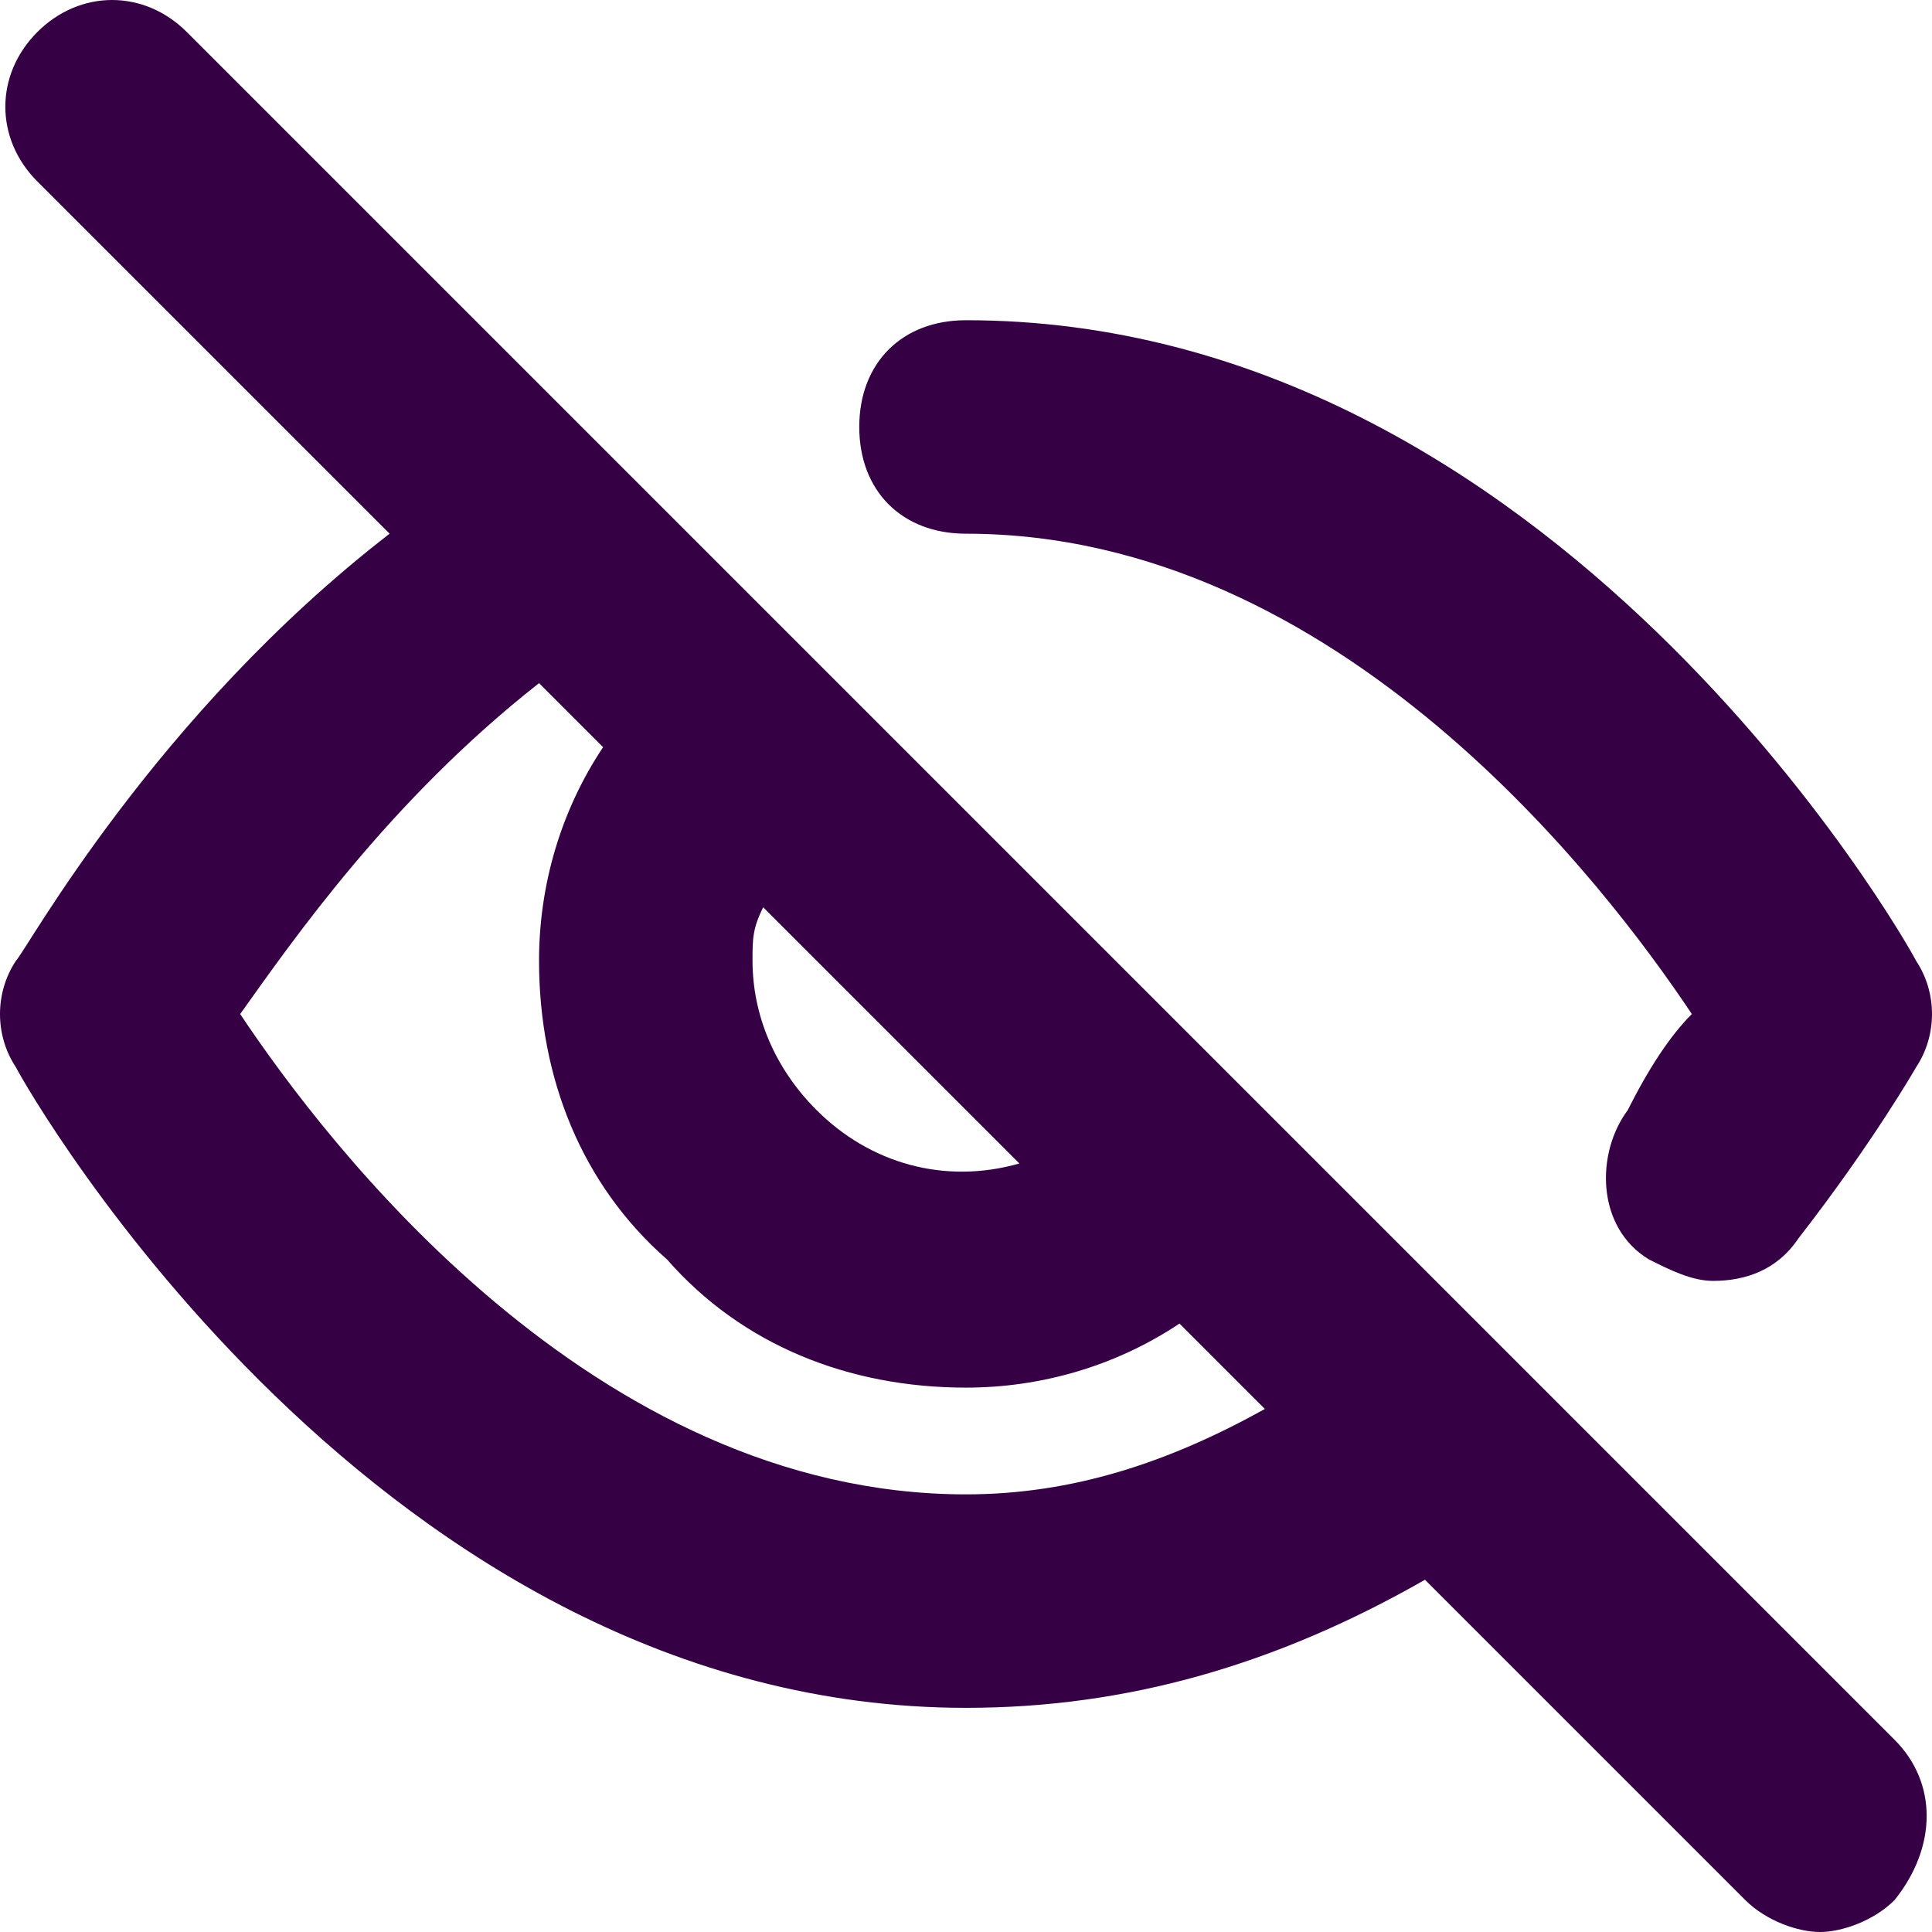
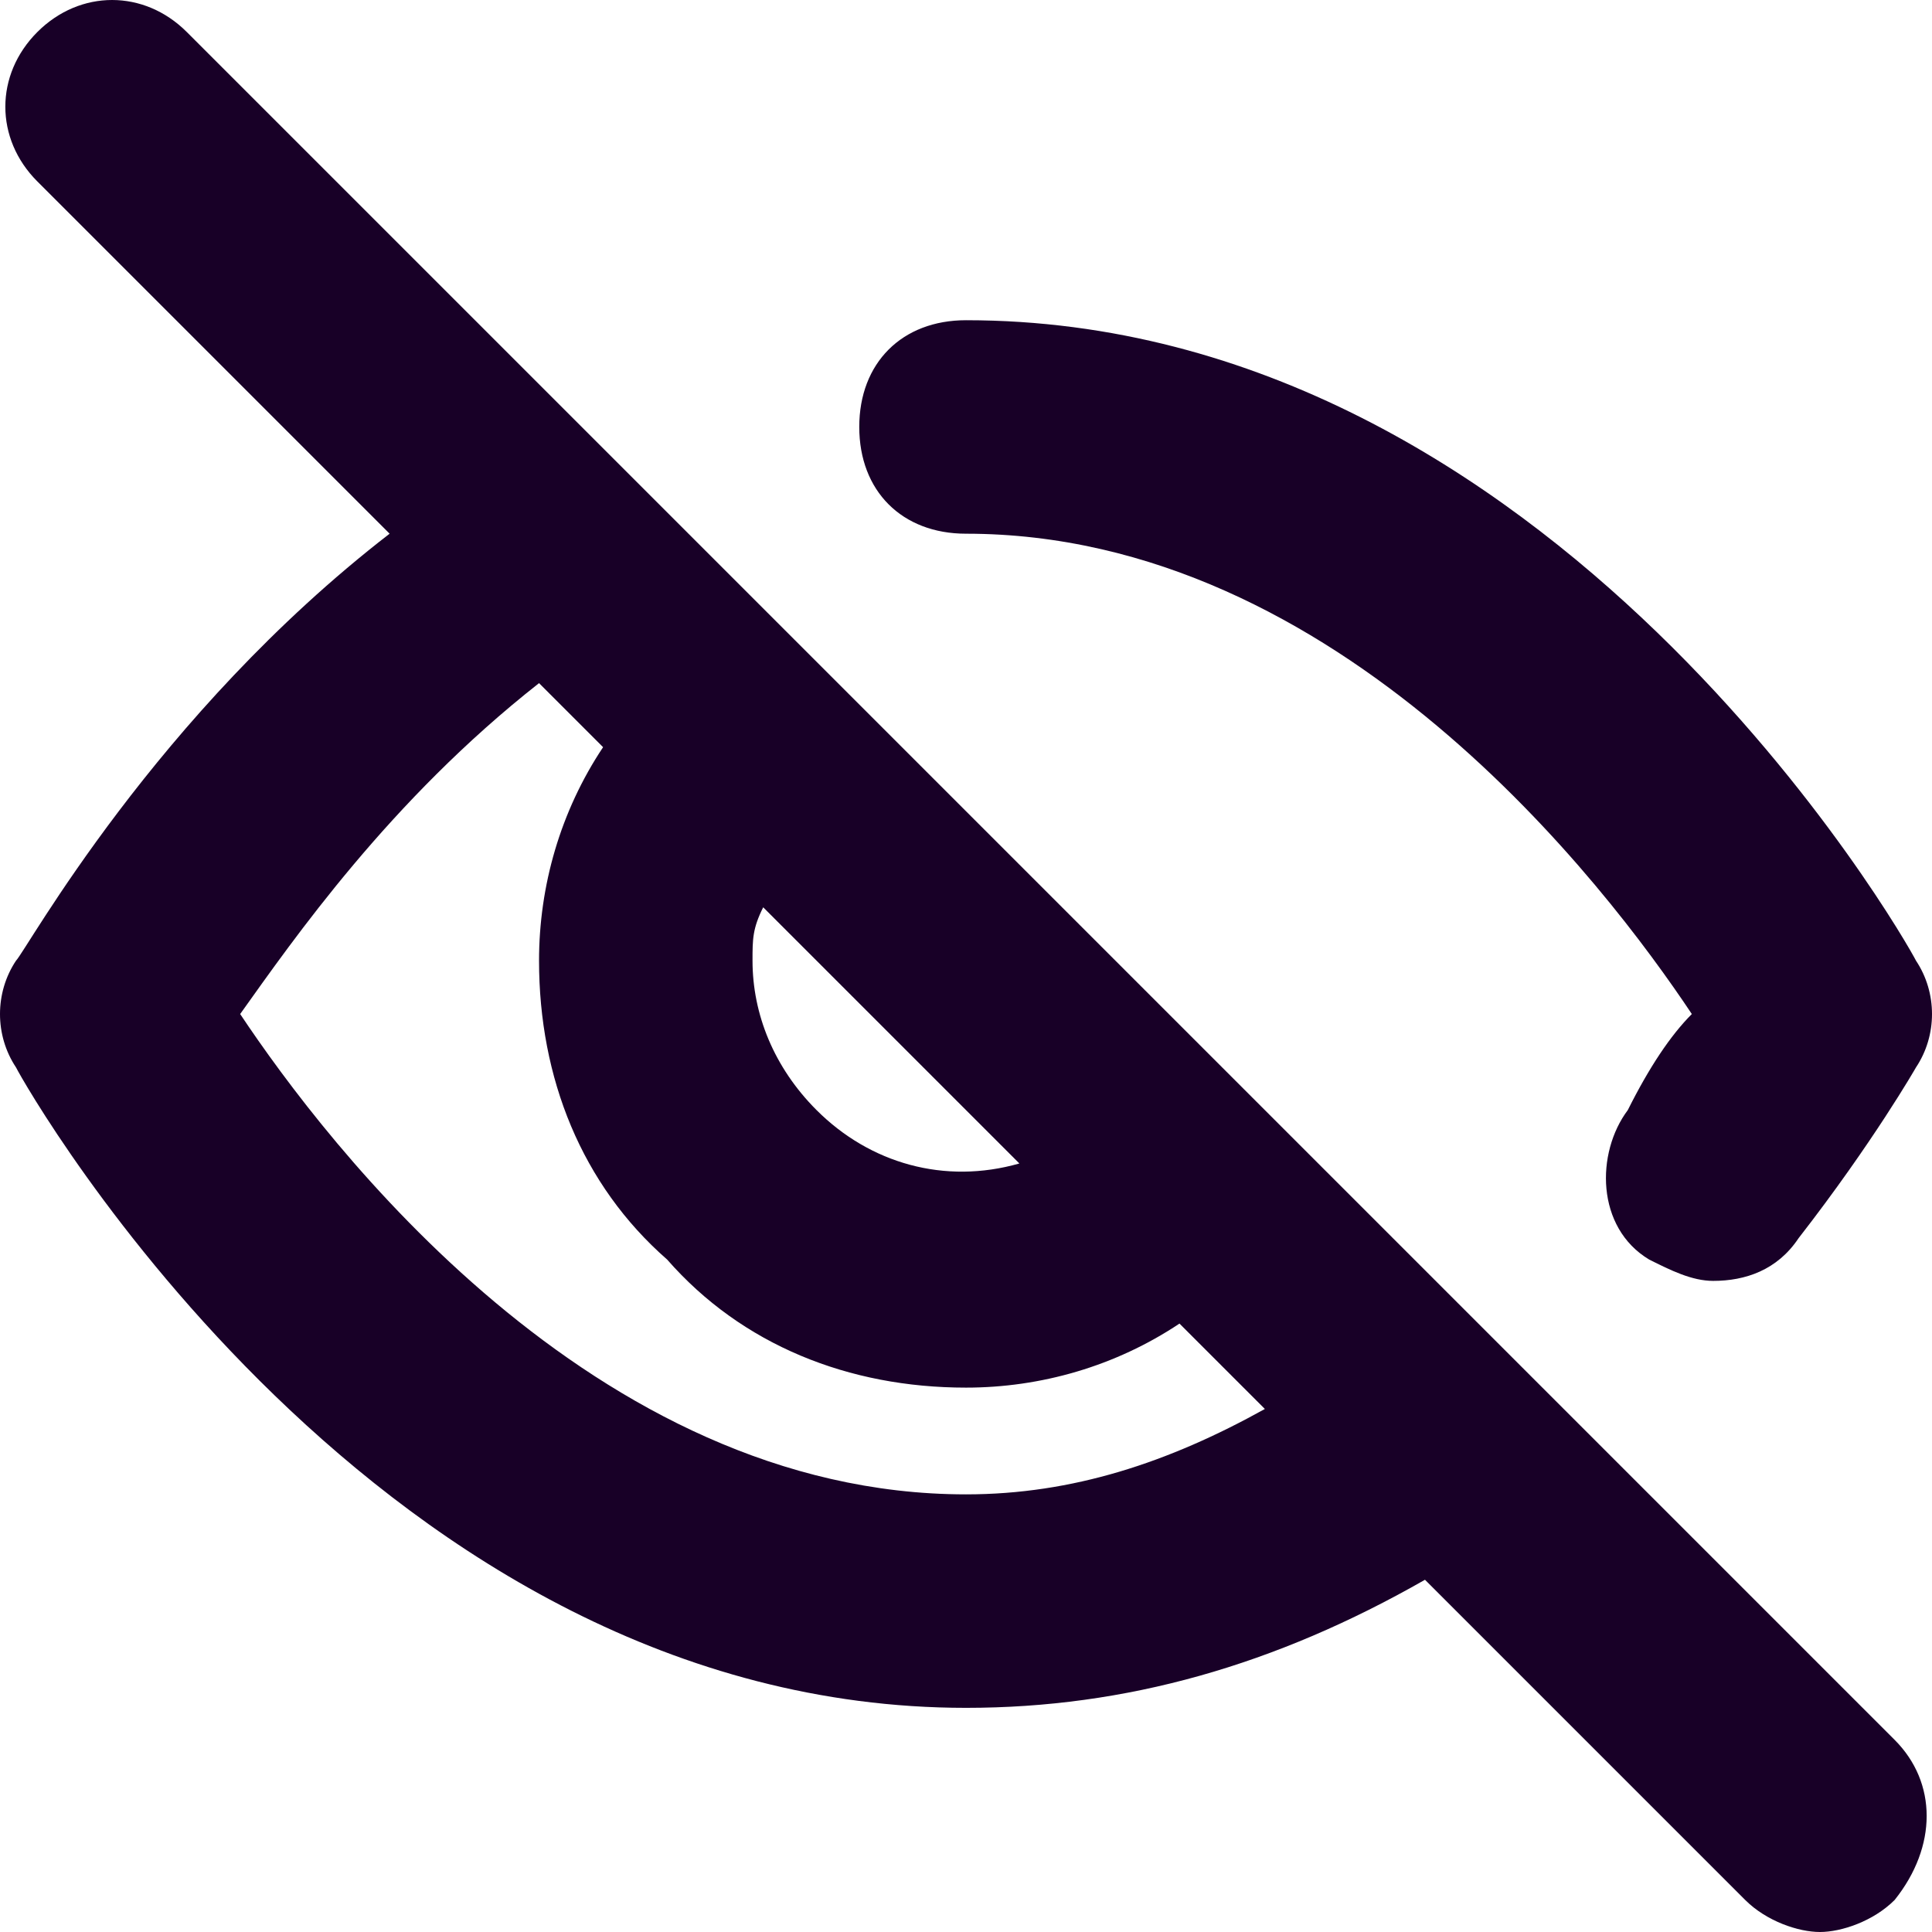
<svg xmlns="http://www.w3.org/2000/svg" fill="none" height="32" viewBox="0 0 32 32" width="32" version="1.1" id="svg6">
  <defs id="defs10" />
  <g id="g829" transform="matrix(1.767957,0,0,1.767957,-5.21549,-5.303879)">
-     <path d="M 20.7,19.3 4.7,3.3 c -0.4,-0.4 -1,-0.4 -1.4,0 -0.4,0.4 -0.4,1 0,1.4 l 3.3,3.3 c -2.2,1.7 -3.4,3.9 -3.5,4 -0.2,0.3 -0.2,0.7 0,1 0.1,0.2 3.4,6 8.9,6 1.5,0 2.9,-0.4 4.3,-1.2 l 3,3 c 0.2,0.2 0.5,0.3 0.7,0.3 0.2,0 0.5,-0.1 0.7,-0.3 0.4,-0.5 0.4,-1.1 0,-1.5 z m -10.6,-7.8 2.4,2.4 c -0.7,0.2 -1.4,0 -1.9,-0.5 C 10.2,13 10,12.5 10,12 c 0,-0.2 0,-0.3 0.1,-0.5 z M 12,17 c -3.5,0 -6,-3.3 -6.8,-4.5 0.5,-0.7 1.4,-2 2.8,-3.1 l 0.6,0.6 c -0.4,0.6 -0.6,1.3 -0.6,2 0,1.1 0.4,2.1 1.2,2.8 C 9.9,15.6 10.9,16 12,16 c 0.7,0 1.4,-0.2 2,-0.6 l 0.8,0.8 C 13.9,16.7 13,17 12,17 Z" fill="#360045" id="path2" />
-     <path d="m 12,8 c 3.5,0 6,3.3 6.8,4.5 -0.2,0.2 -0.4,0.5 -0.6,0.9 -0.3,0.4 -0.3,1.1 0.2,1.4 0.2,0.1 0.4,0.2 0.6,0.2 0.3,0 0.6,-0.1 0.8,-0.4 0.7,-0.9 1.1,-1.6 1.1,-1.6 0.2,-0.3 0.2,-0.7 0,-1 -0.1,-0.2 -3.4,-6 -8.9,-6 -0.6,0 -1,0.4 -1,1 0,0.6 0.4,1 1,1 z" fill="#360045" id="path4" />
+     <path d="M 20.7,19.3 4.7,3.3 c -0.4,-0.4 -1,-0.4 -1.4,0 -0.4,0.4 -0.4,1 0,1.4 l 3.3,3.3 c -2.2,1.7 -3.4,3.9 -3.5,4 -0.2,0.3 -0.2,0.7 0,1 0.1,0.2 3.4,6 8.9,6 1.5,0 2.9,-0.4 4.3,-1.2 l 3,3 c 0.2,0.2 0.5,0.3 0.7,0.3 0.2,0 0.5,-0.1 0.7,-0.3 0.4,-0.5 0.4,-1.1 0,-1.5 z m -10.6,-7.8 2.4,2.4 c -0.7,0.2 -1.4,0 -1.9,-0.5 C 10.2,13 10,12.5 10,12 c 0,-0.2 0,-0.3 0.1,-0.5 z M 12,17 c -3.5,0 -6,-3.3 -6.8,-4.5 0.5,-0.7 1.4,-2 2.8,-3.1 l 0.6,0.6 c -0.4,0.6 -0.6,1.3 -0.6,2 0,1.1 0.4,2.1 1.2,2.8 C 9.9,15.6 10.9,16 12,16 c 0.7,0 1.4,-0.2 2,-0.6 l 0.8,0.8 C 13.9,16.7 13,17 12,17 Z" fill="#180027" id="path2" />
+     <path d="m 12,8 c 3.5,0 6,3.3 6.8,4.5 -0.2,0.2 -0.4,0.5 -0.6,0.9 -0.3,0.4 -0.3,1.1 0.2,1.4 0.2,0.1 0.4,0.2 0.6,0.2 0.3,0 0.6,-0.1 0.8,-0.4 0.7,-0.9 1.1,-1.6 1.1,-1.6 0.2,-0.3 0.2,-0.7 0,-1 -0.1,-0.2 -3.4,-6 -8.9,-6 -0.6,0 -1,0.4 -1,1 0,0.6 0.4,1 1,1 z" fill="#180027" id="path4" />
  </g>
</svg>
